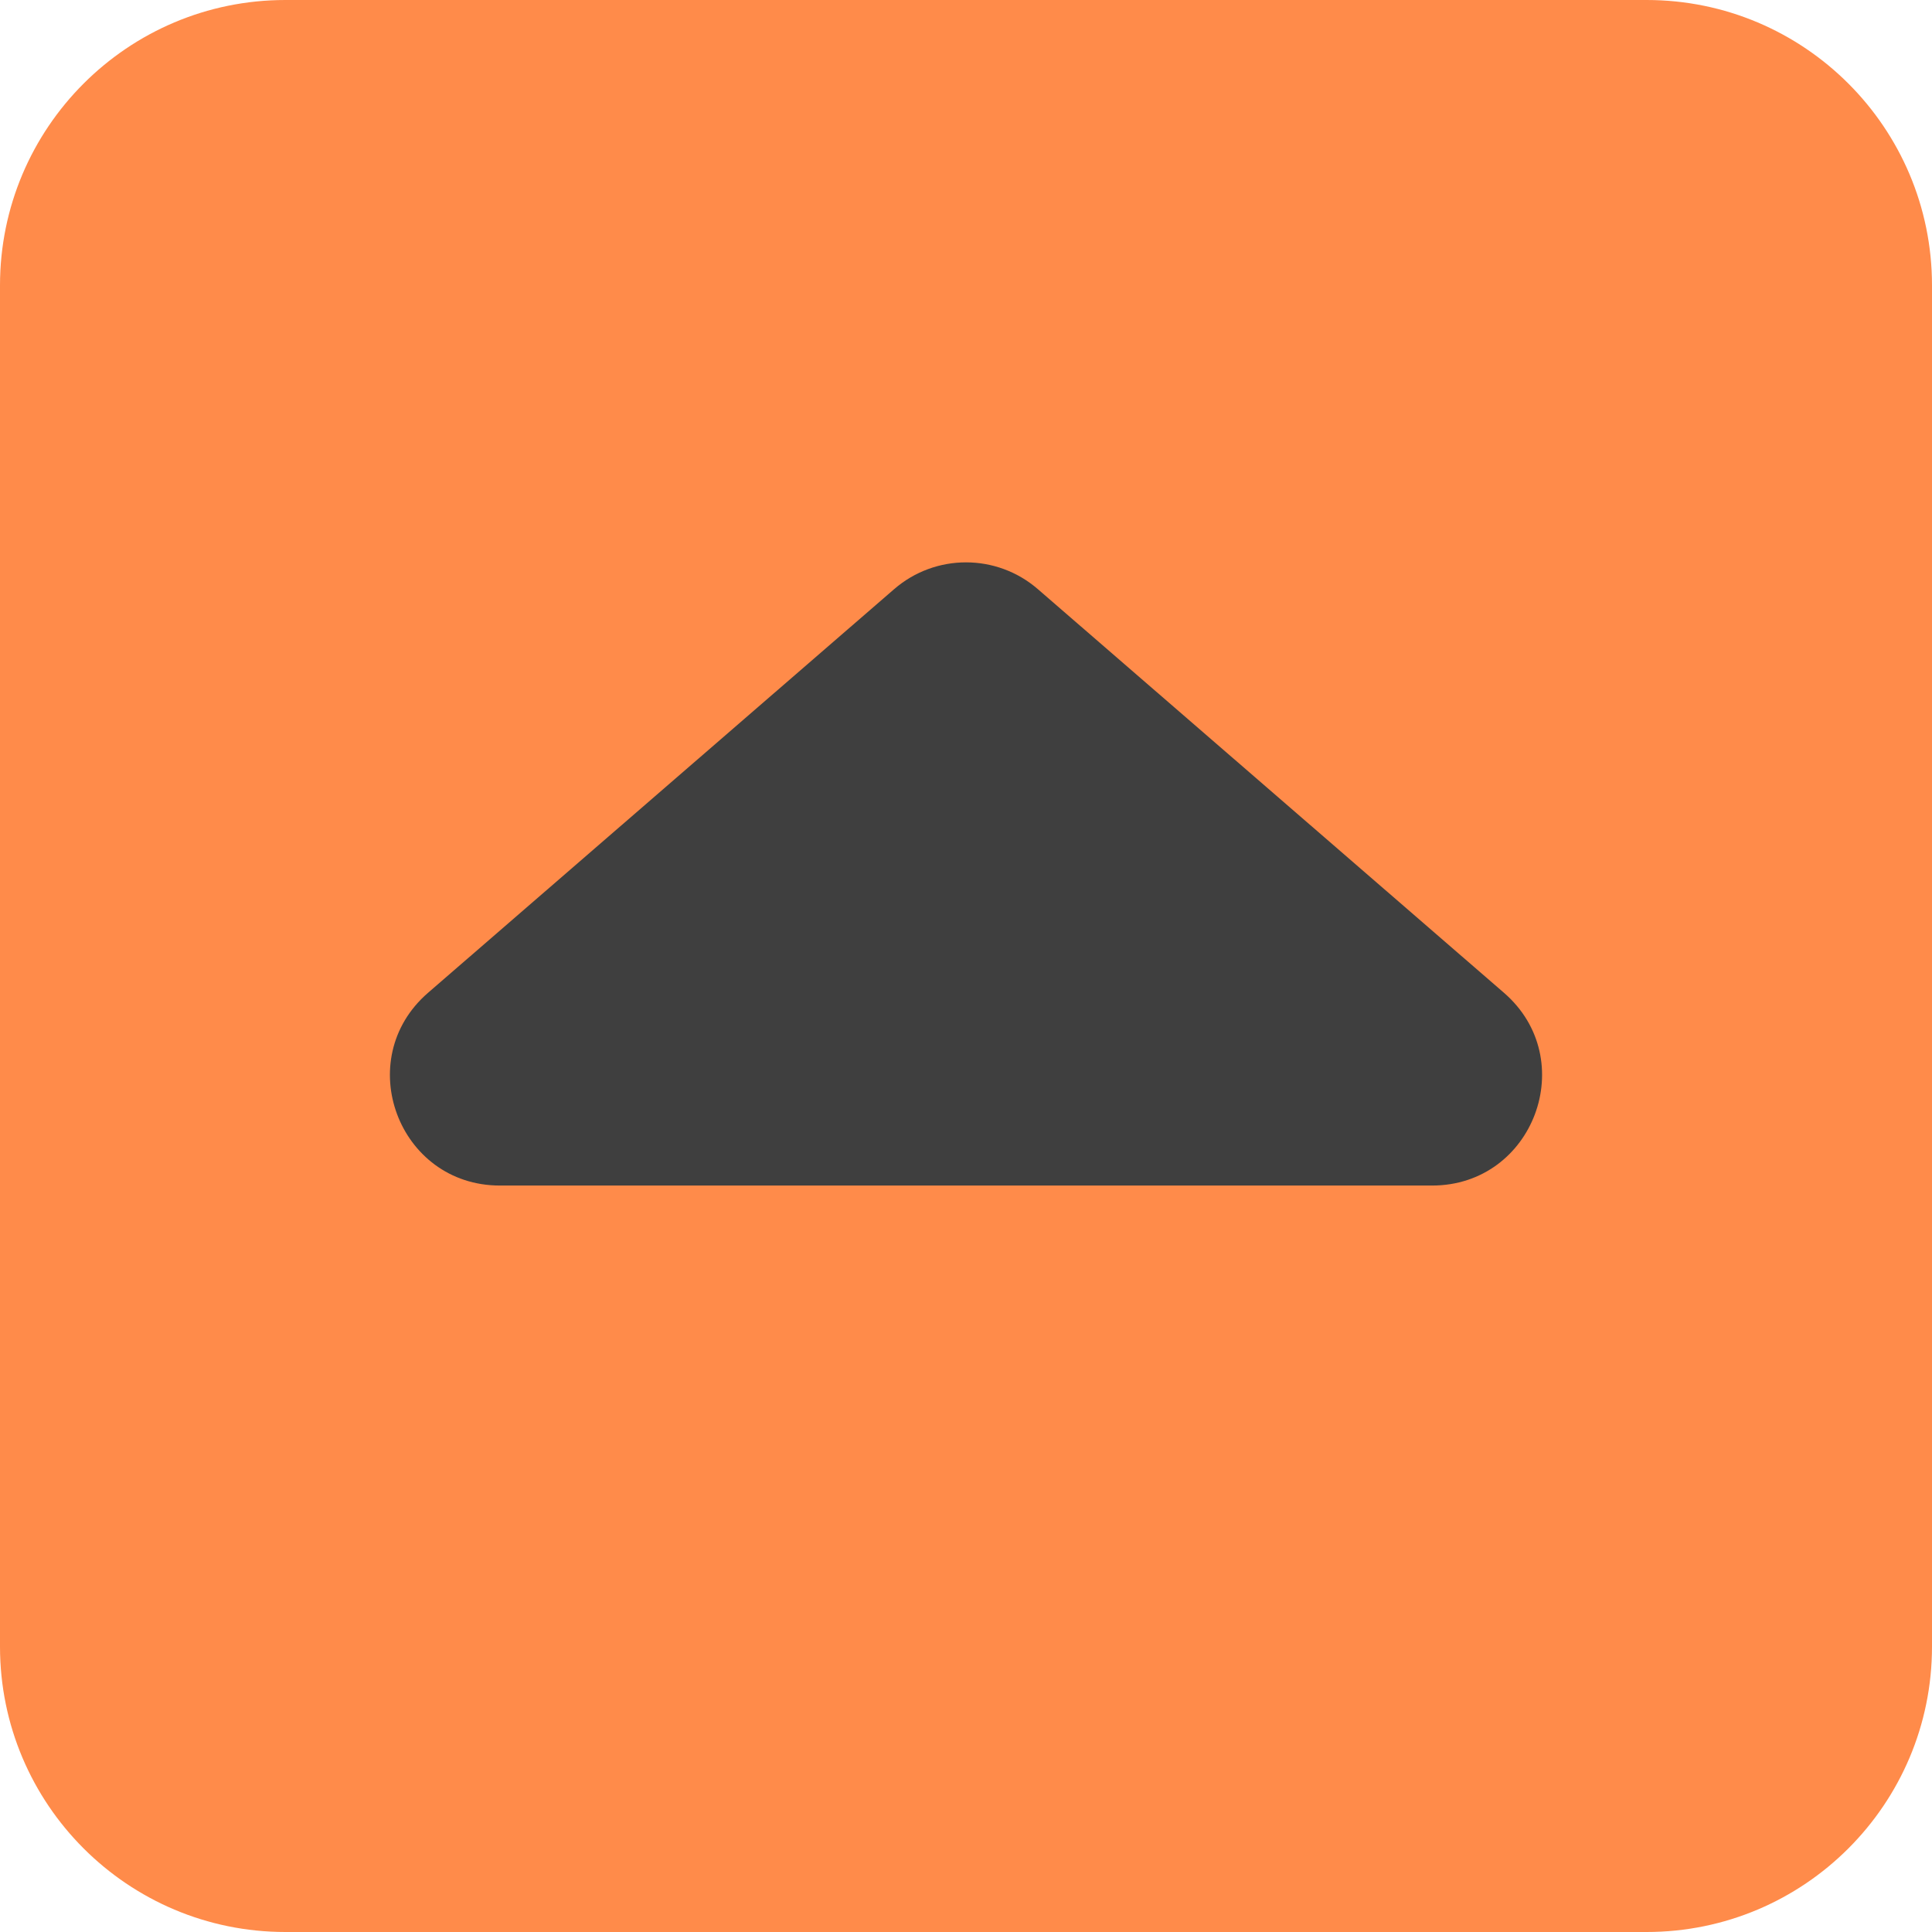
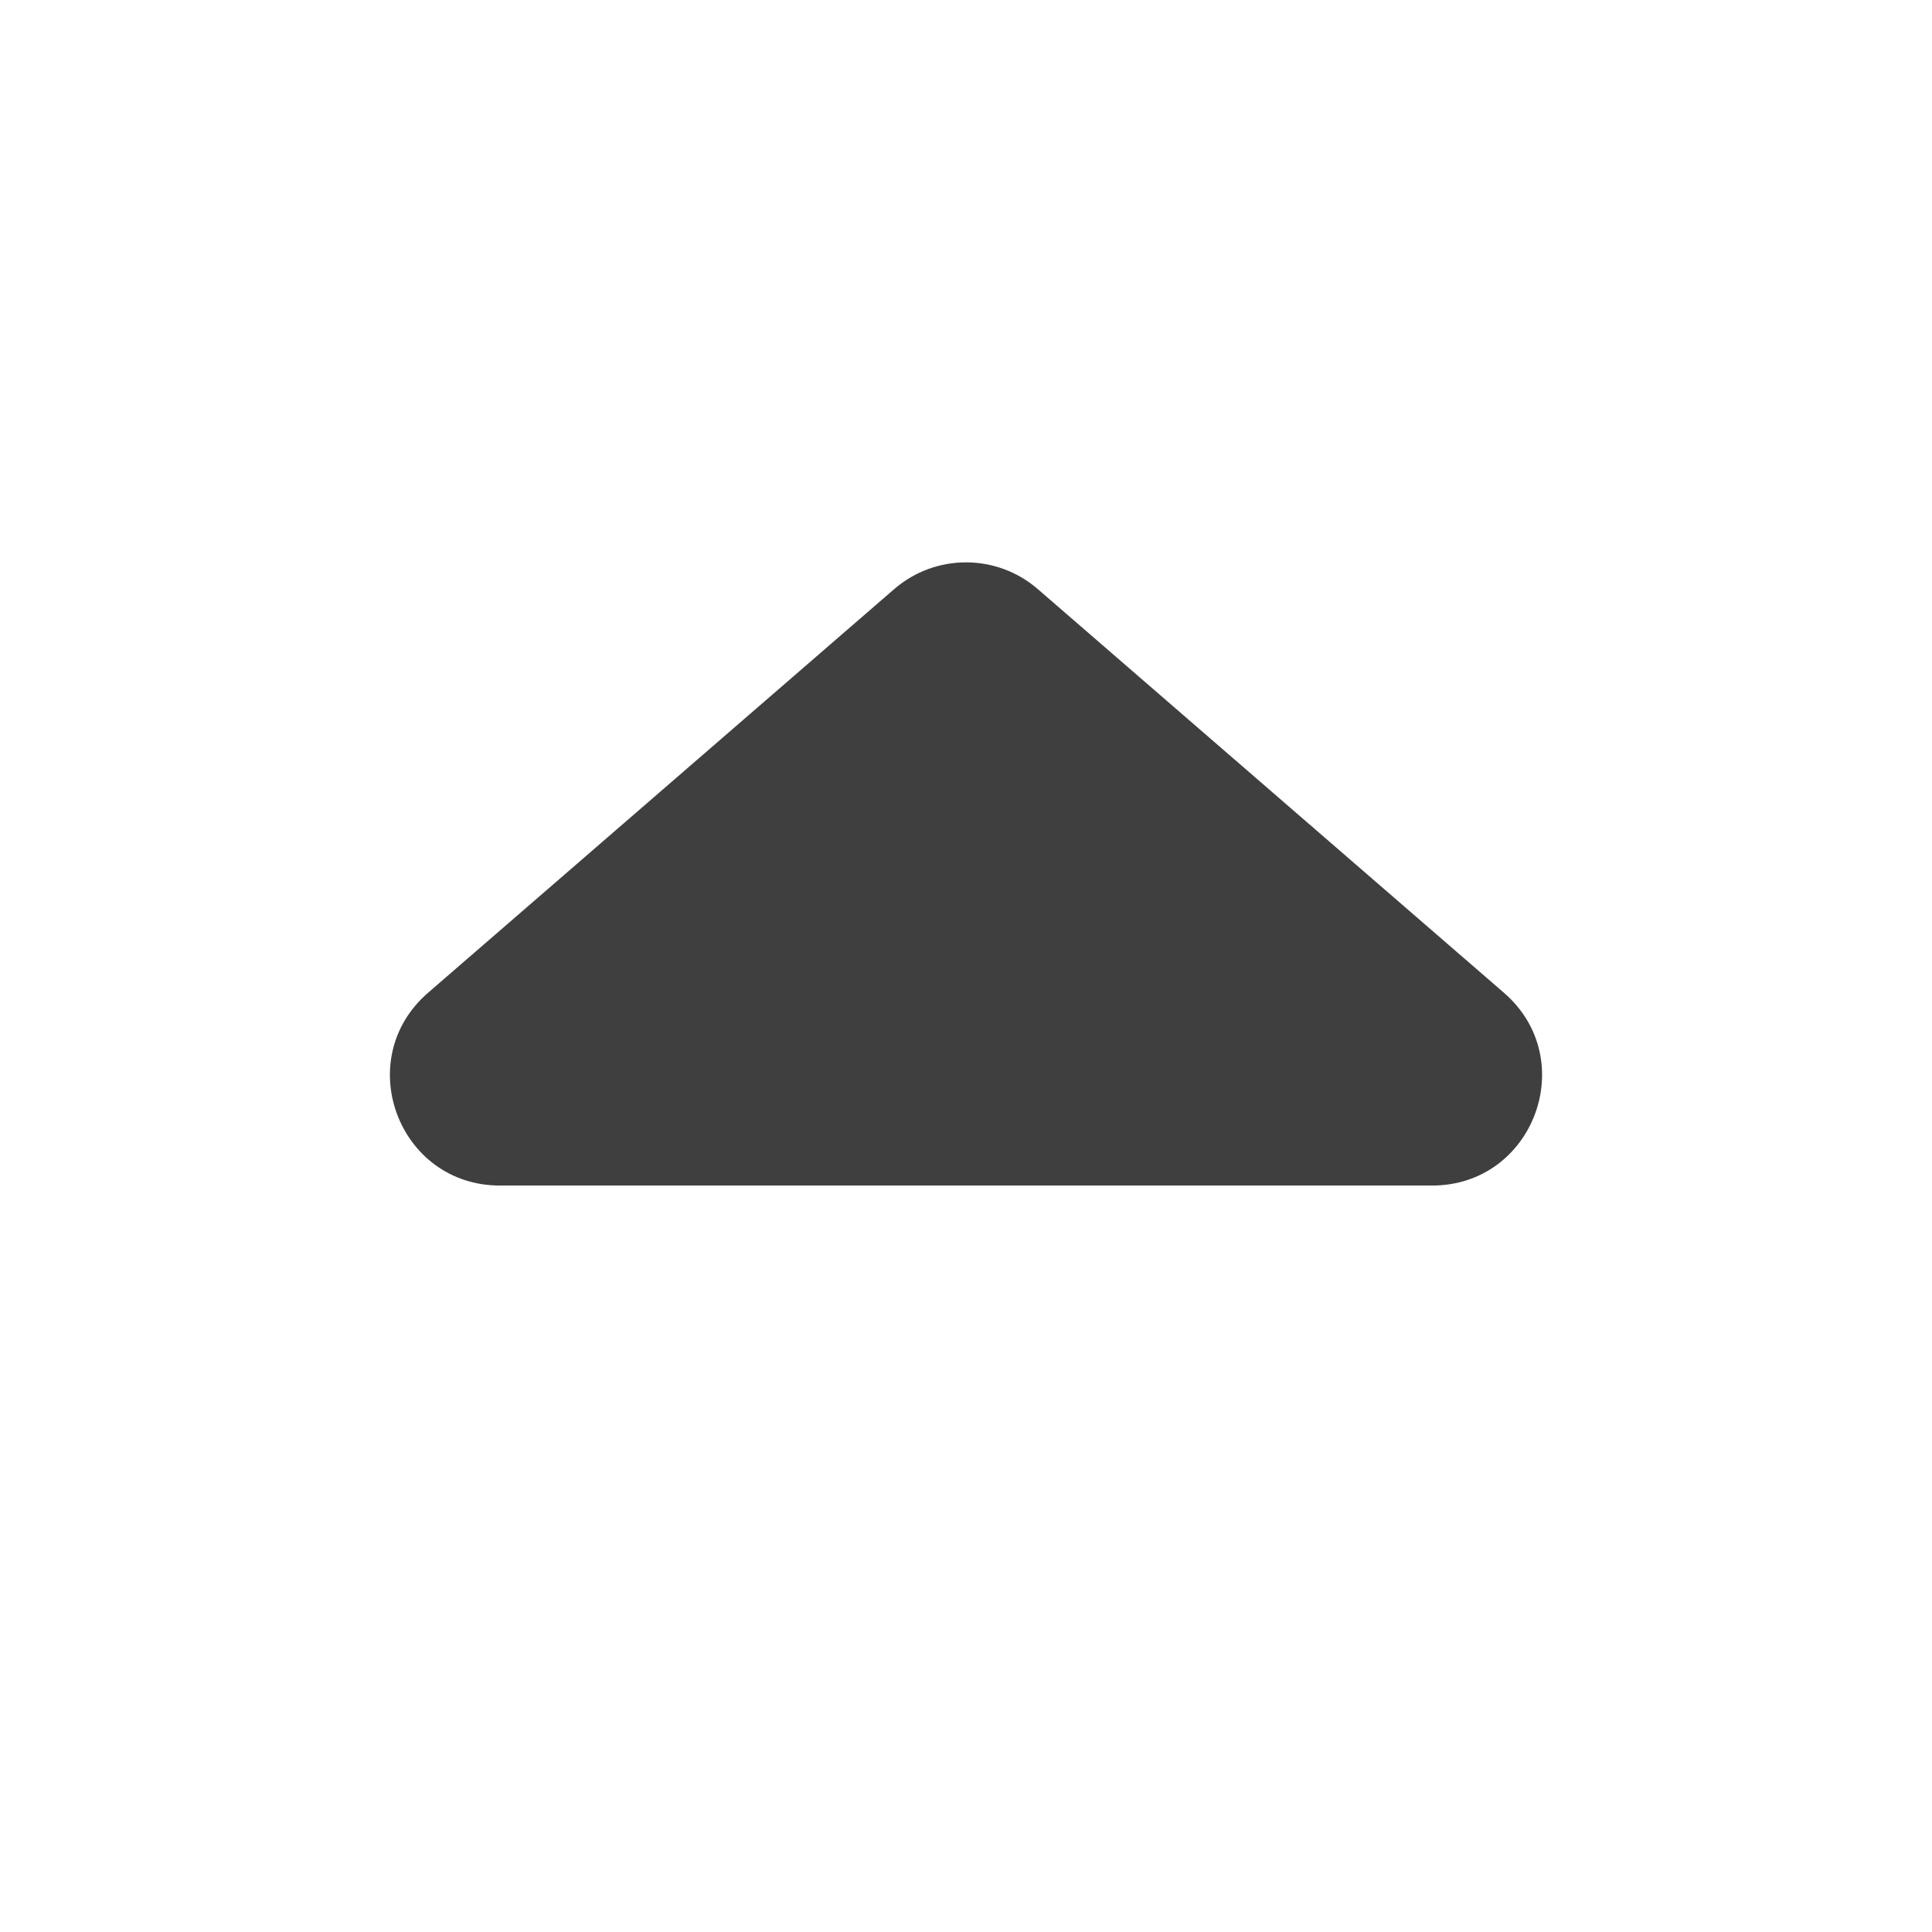
<svg xmlns="http://www.w3.org/2000/svg" width="88" height="88" viewBox="0 0 88 88" fill="none">
-   <rect width="88" height="88" rx="13" fill="#FF8B4A" />
+   <rect width="88" height="88" rx="13" fill="" />
  <path d="M40.727 26.835C42.606 25.208 45.394 25.208 47.273 26.835L68.503 45.22C72.003 48.251 69.859 54 65.23 54L22.77 54C18.141 54 15.997 48.251 19.497 45.22L40.727 26.835Z" fill="#3F3F3F" />
</svg>
